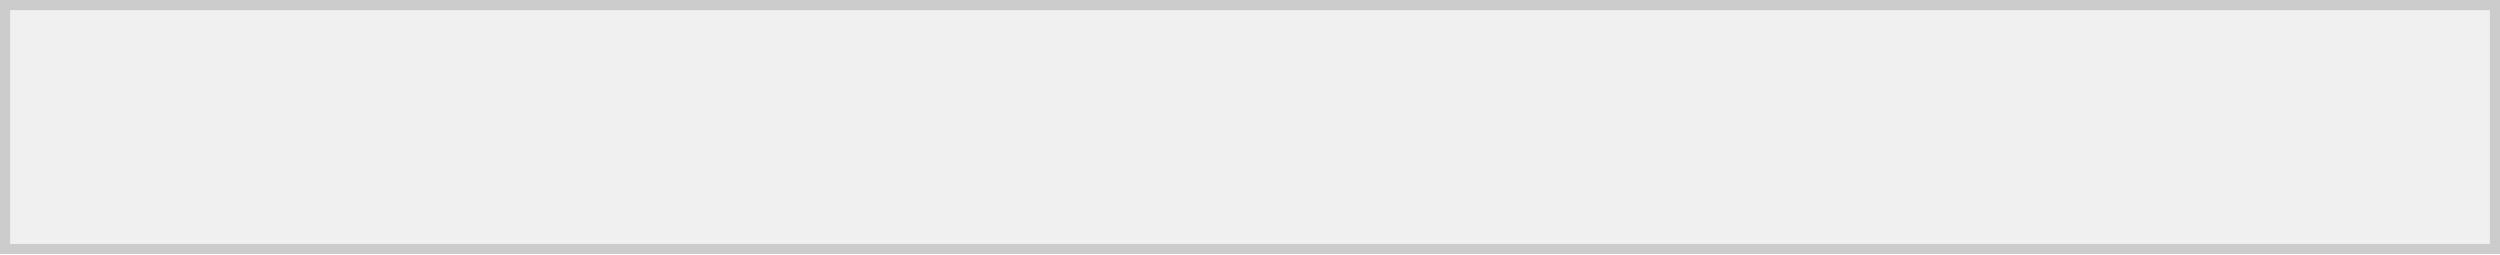
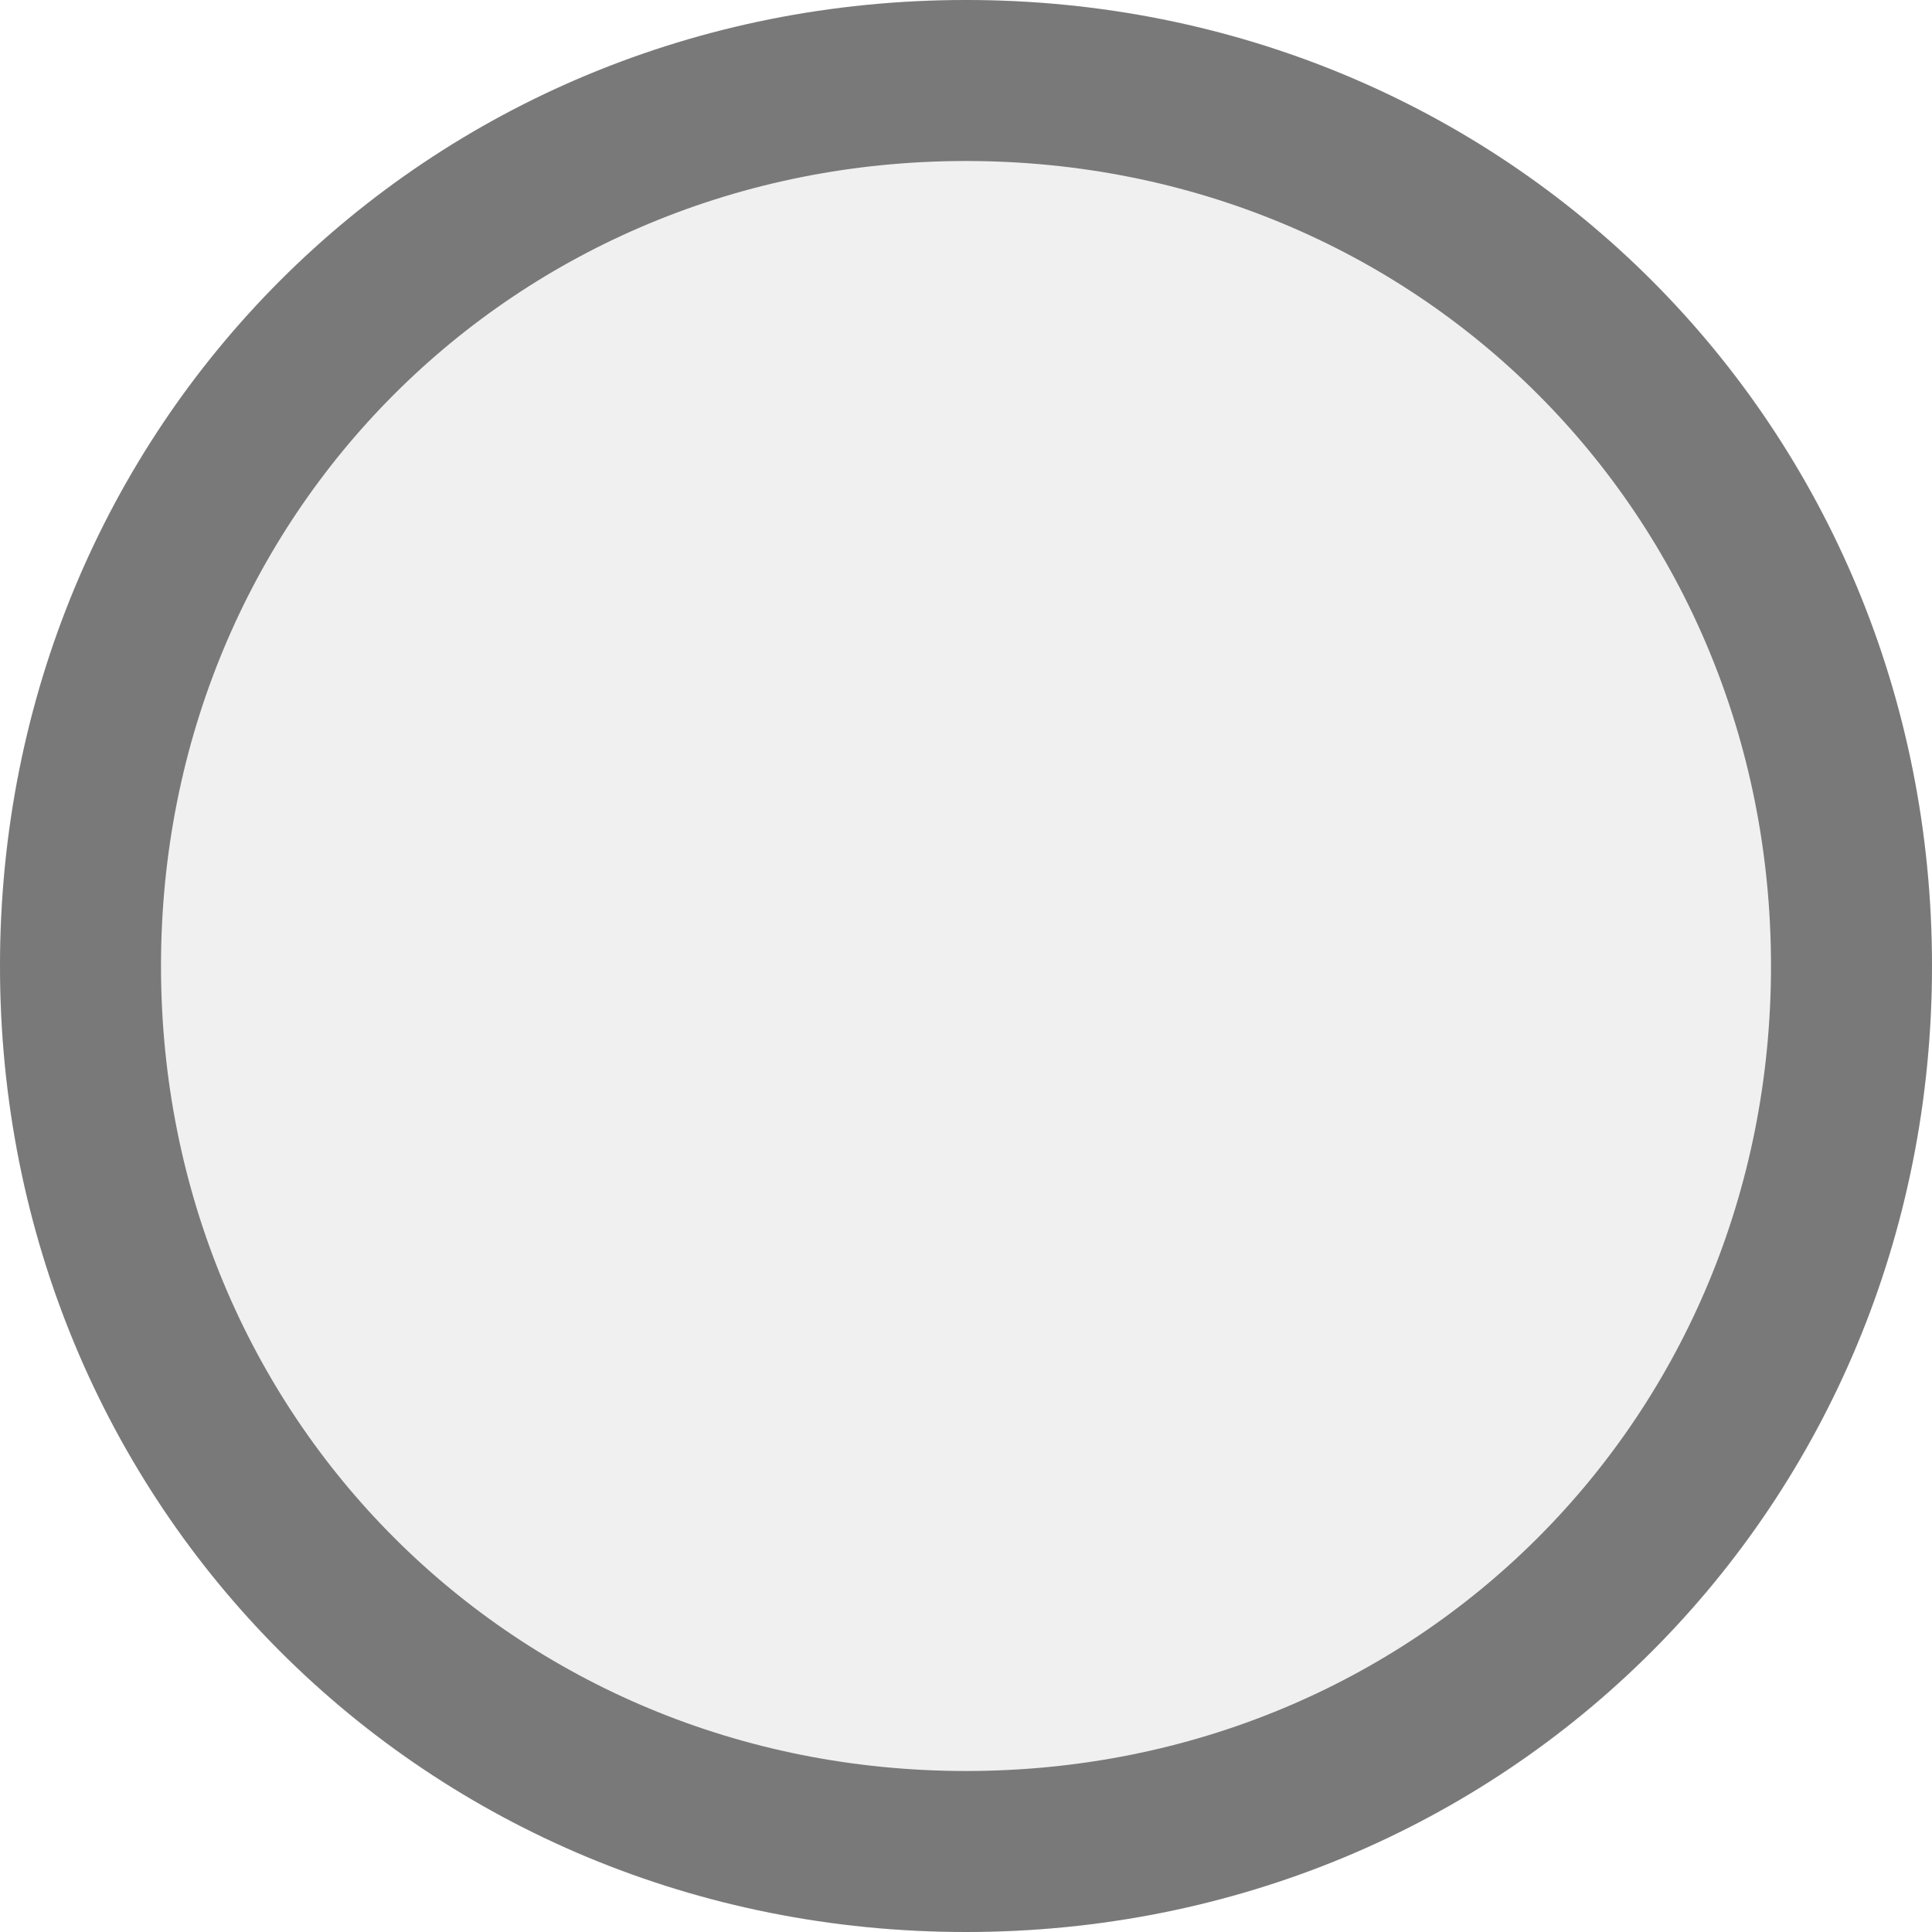
- <svg xmlns="http://www.w3.org/2000/svg" version="1.1" width="246px" height="25px" viewBox="227 981  246 25">
-   <path d="M 228 982  L 472 982  L 472 1005  L 228 1005  L 228 982  Z " fill-rule="nonzero" fill="#f0f0f0" stroke="none" />
-   <path d="M 227.5 981.5  L 472.5 981.5  L 472.5 1005.5  L 227.5 1005.5  L 227.5 981.5  Z " stroke-width="1" stroke="#aaaaaa" fill="none" stroke-opacity="0.604" />
+ <svg xmlns="http://www.w3.org/2000/svg" version="1.1" width="12px" height="12px" viewBox="741 1117  12 12">
+   <path d="M 747 1117  C 750.36 1117  753 1119.64  753 1123  C 753 1126.36  750.36 1129  747 1129  C 743.64 1129  741 1126.36  741 1123  C 741 1119.64  743.64 1117  747 1117  Z " fill-rule="nonzero" fill="#f0f0f0" stroke="none" />
+   <path d="M 747 1117.5  C 750.08 1117.5  752.5 1119.92  752.5 1123  C 752.5 1126.08  750.08 1128.5  747 1128.5  C 743.92 1128.5  741.5 1126.08  741.5 1123  C 741.5 1119.92  743.92 1117.5  747 1117.5  Z " stroke-width="1" stroke="#797979" fill="none" />
</svg>
